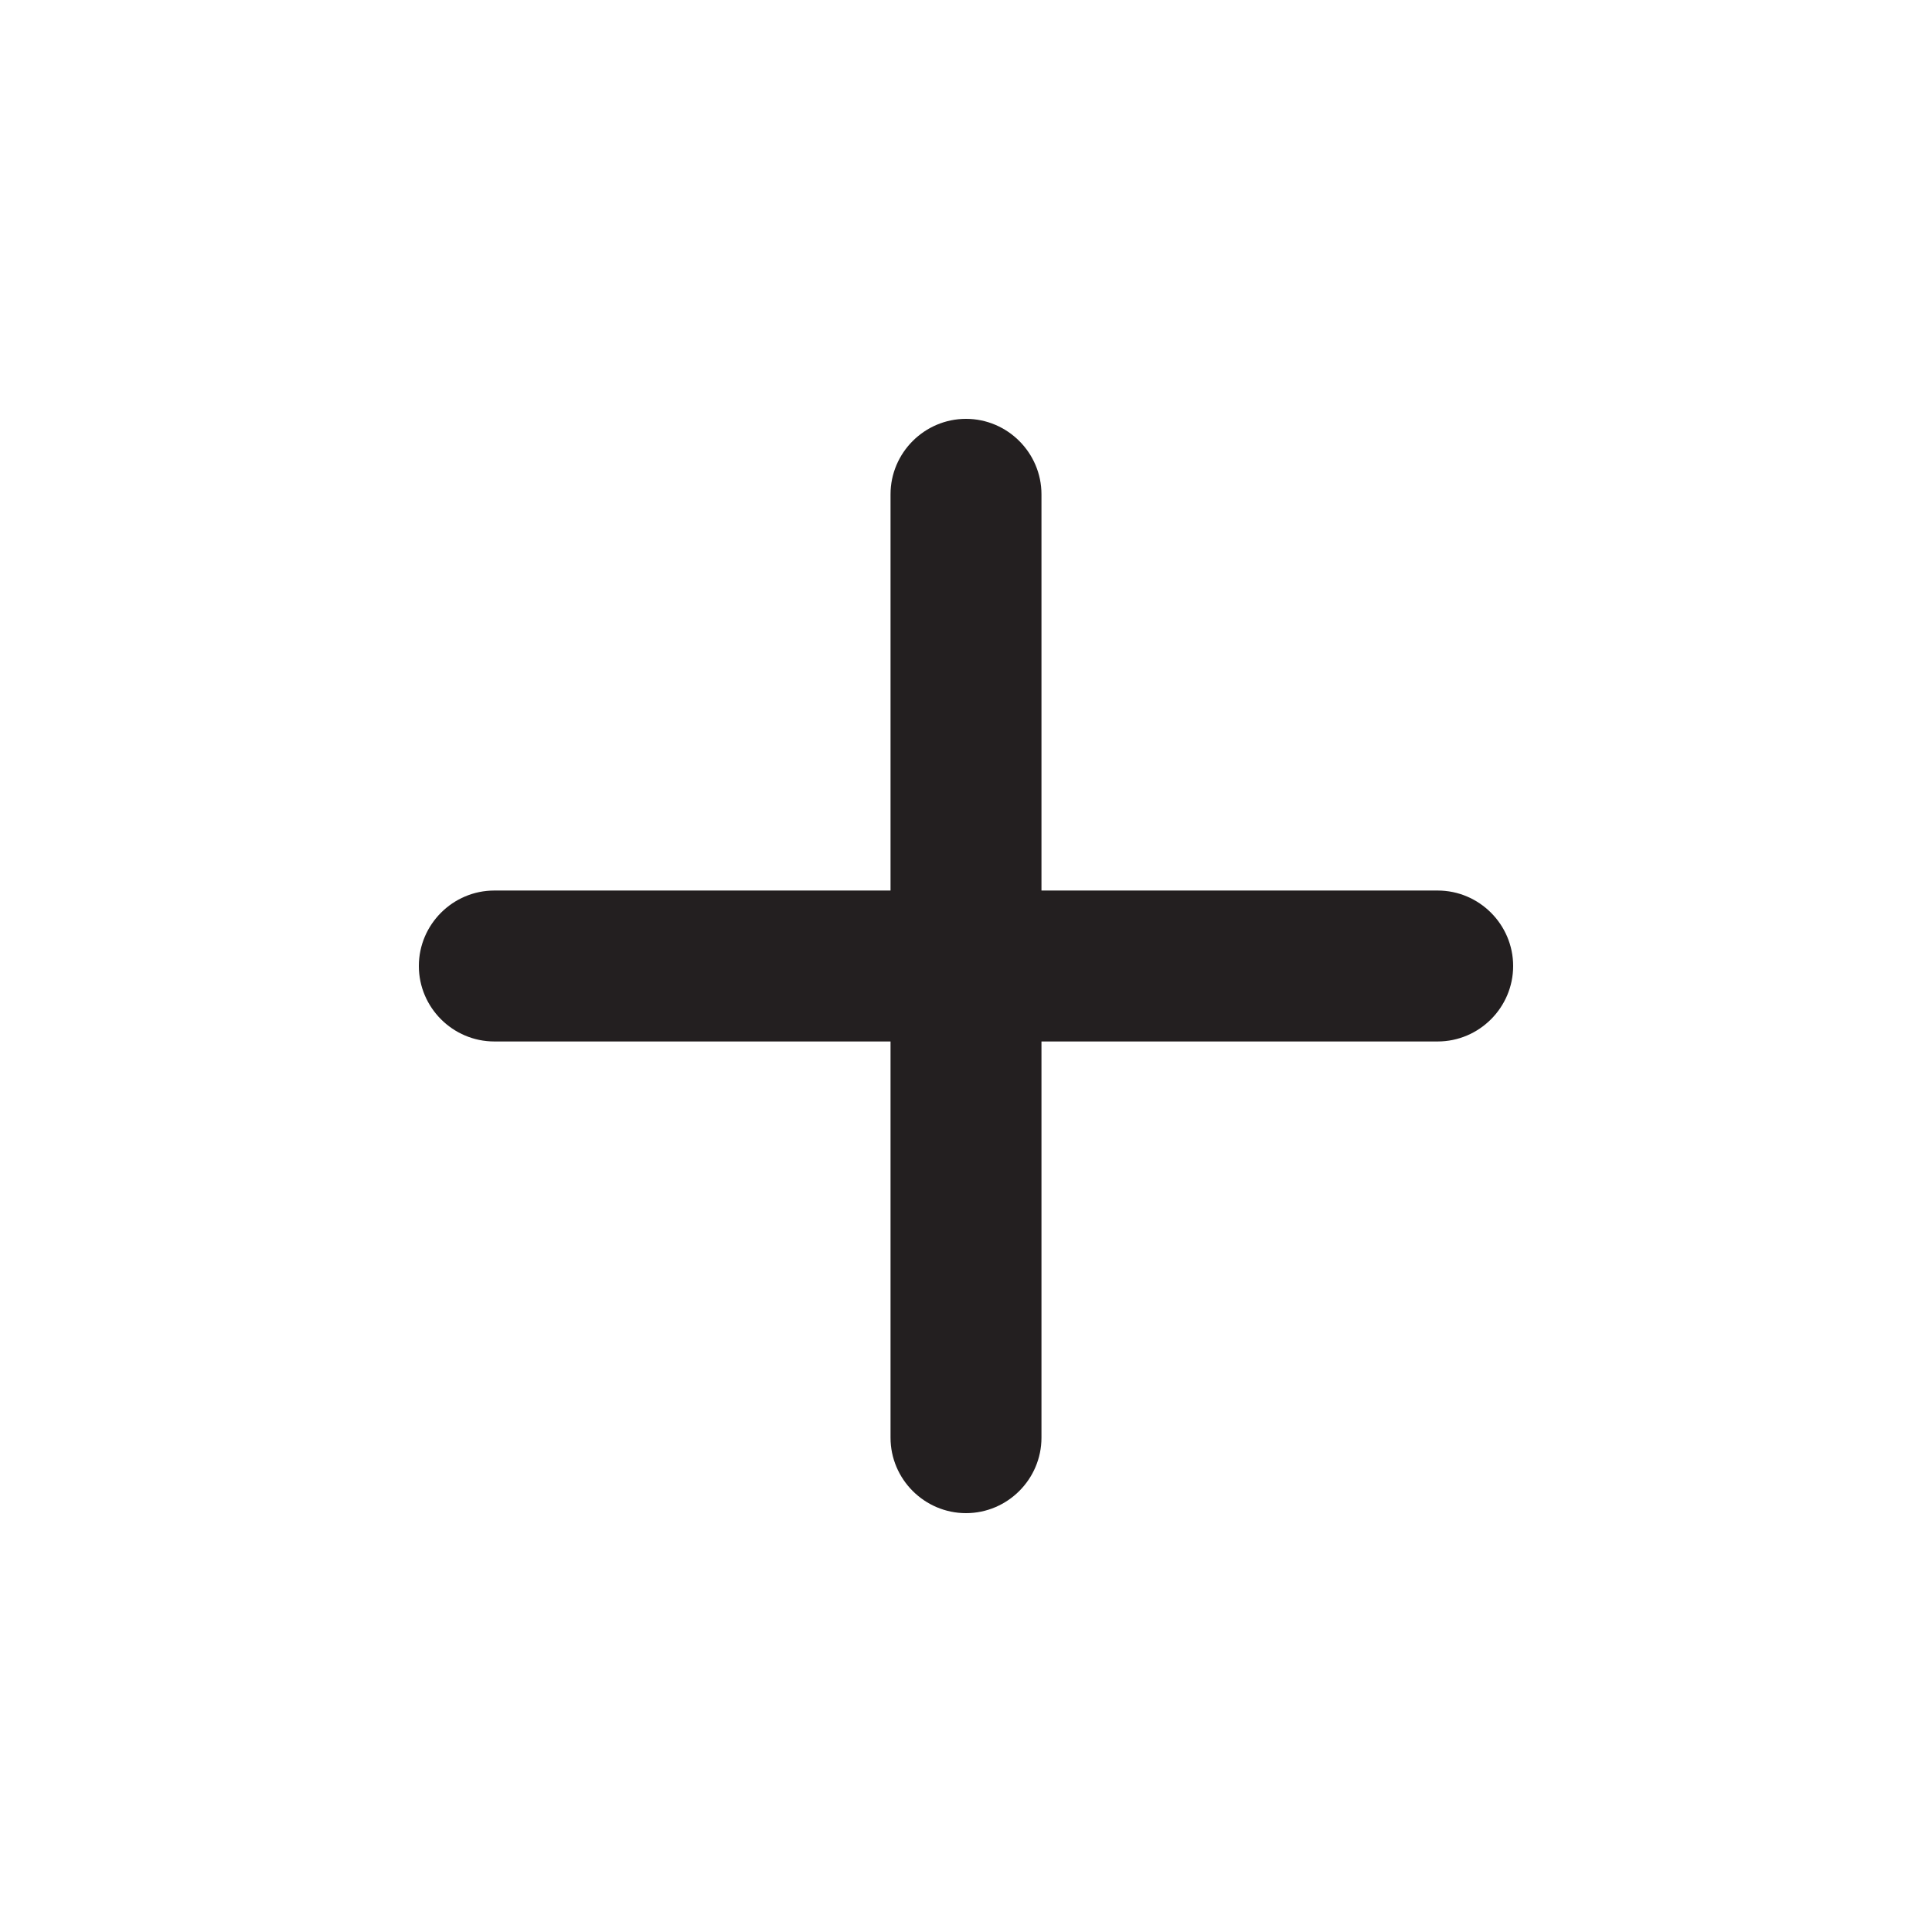
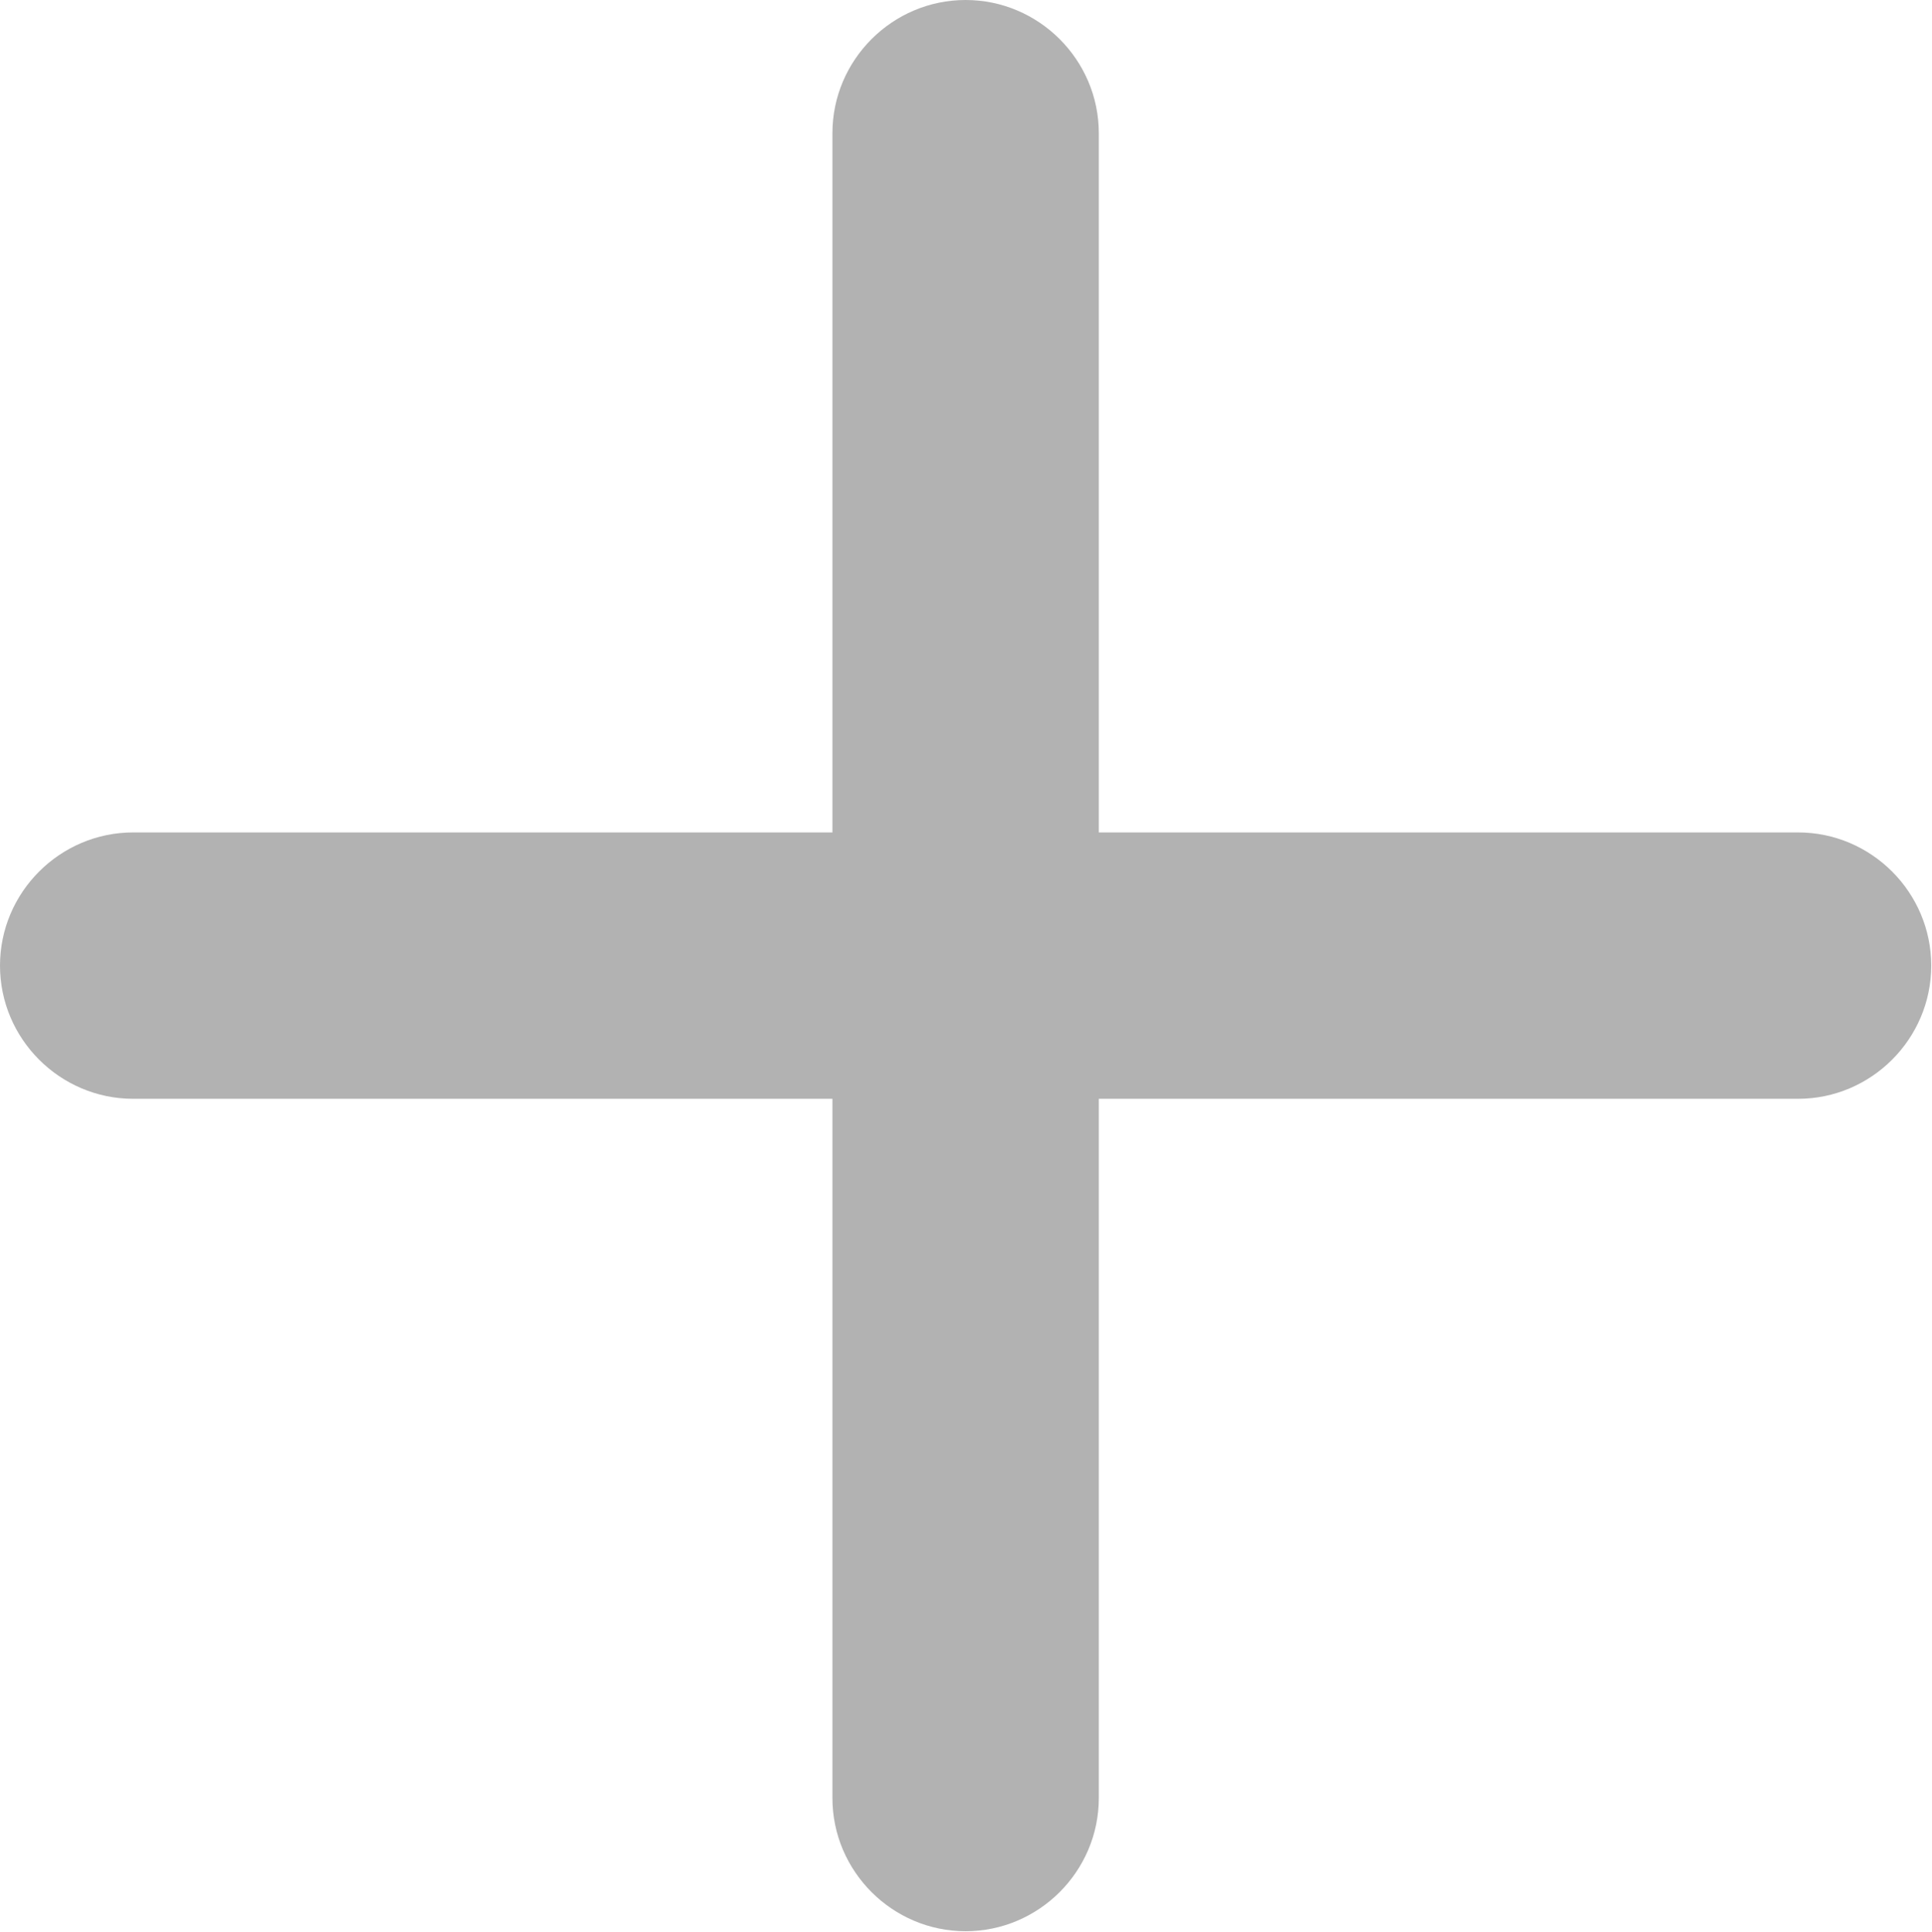
- <svg xmlns="http://www.w3.org/2000/svg" id="Layer_1" style="enable-background:new 0 0 512 512;" version="1.1" viewBox="0 0 512 512" xml:space="preserve">
-   <style type="text/css">
- 	.st0{fill:#231F20;}
- </style>
-   <path class="st0" d="M381,236H276V131c0-11-9-20-20-20s-20,9-20,20v105H131c-11,0-20,9-20,20s9,20,20,20h105v105c0,11,9,20,20,20  s20-9,20-20V276h105c11,0,20-9,20-20S392,236,381,236z" />
+ <svg xmlns="http://www.w3.org/2000/svg" width="290" height="290" viewBox="0 0 290 290" fill="none">
+   <path d="M270 125H165V20C165 9 156 0 145 0C134 0 125 9 125 20V125H20C9 125 0 134 0 145C0 156 9 165 20 165H125V270C125 281 134 290 145 290C156 290 165 281 165 270V165H270C281 165 290 156 290 145C290 134 281 125 270 125Z" fill="#B2B2B2" />
</svg>
